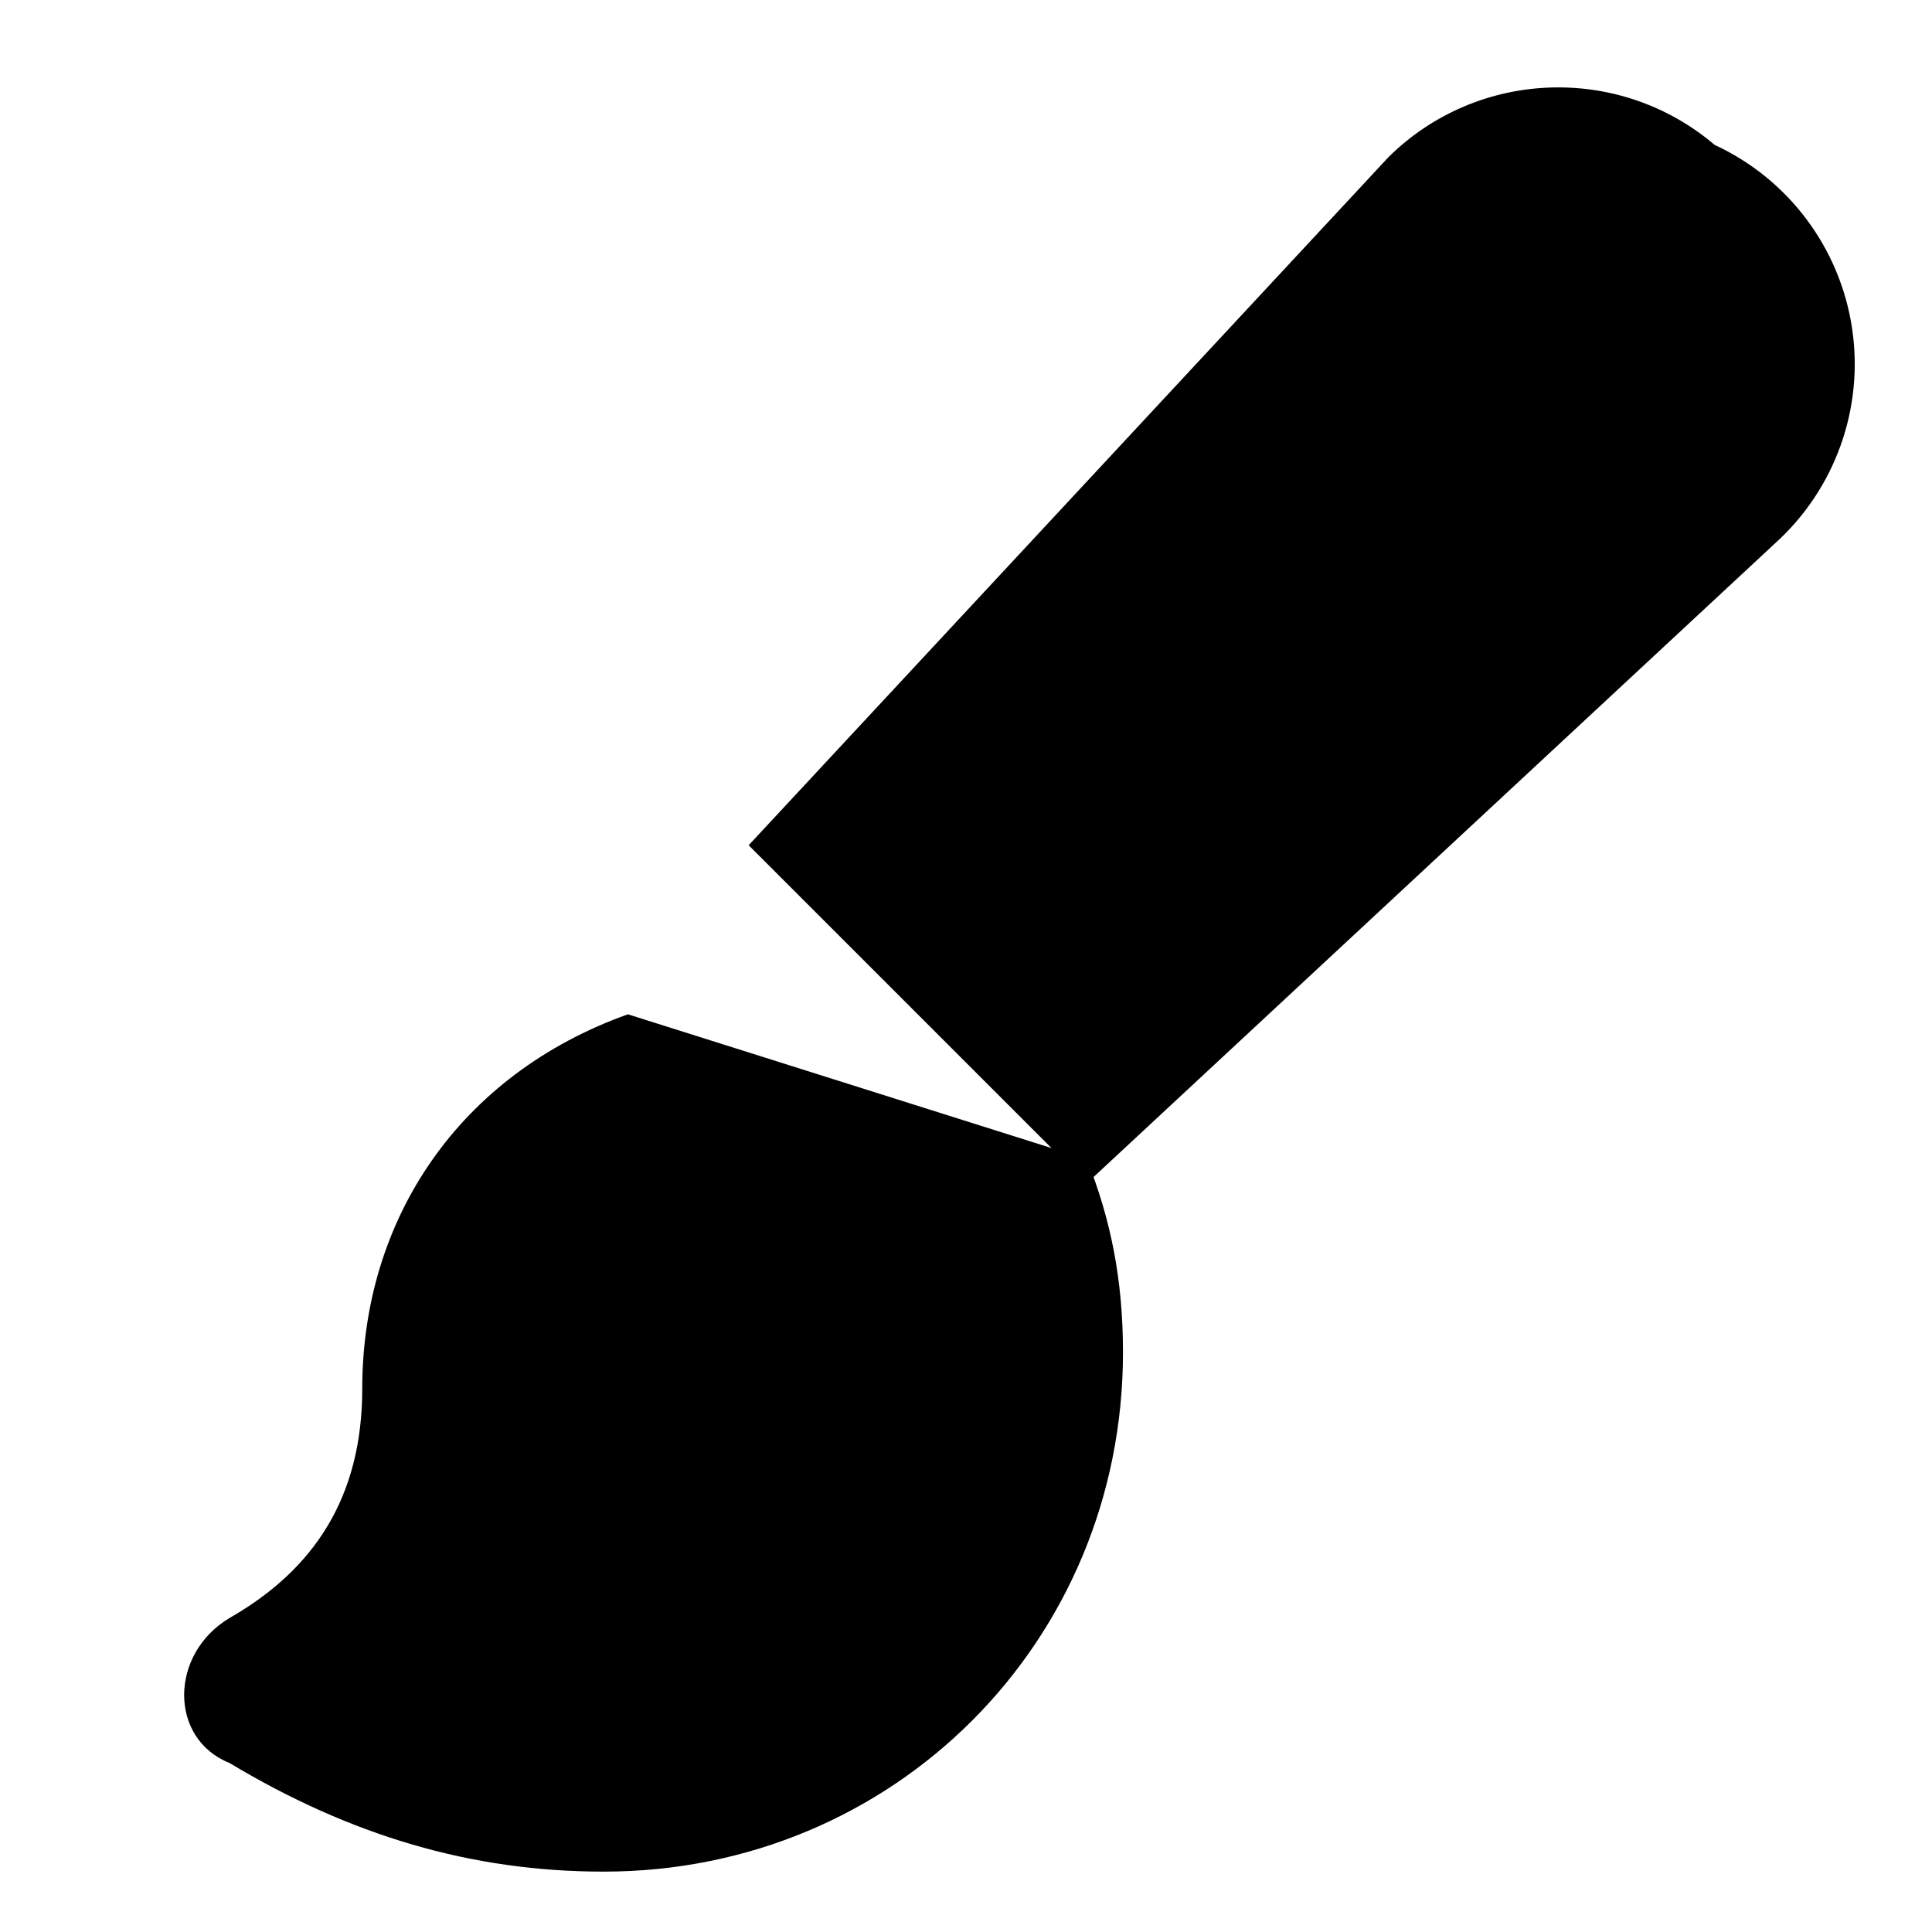
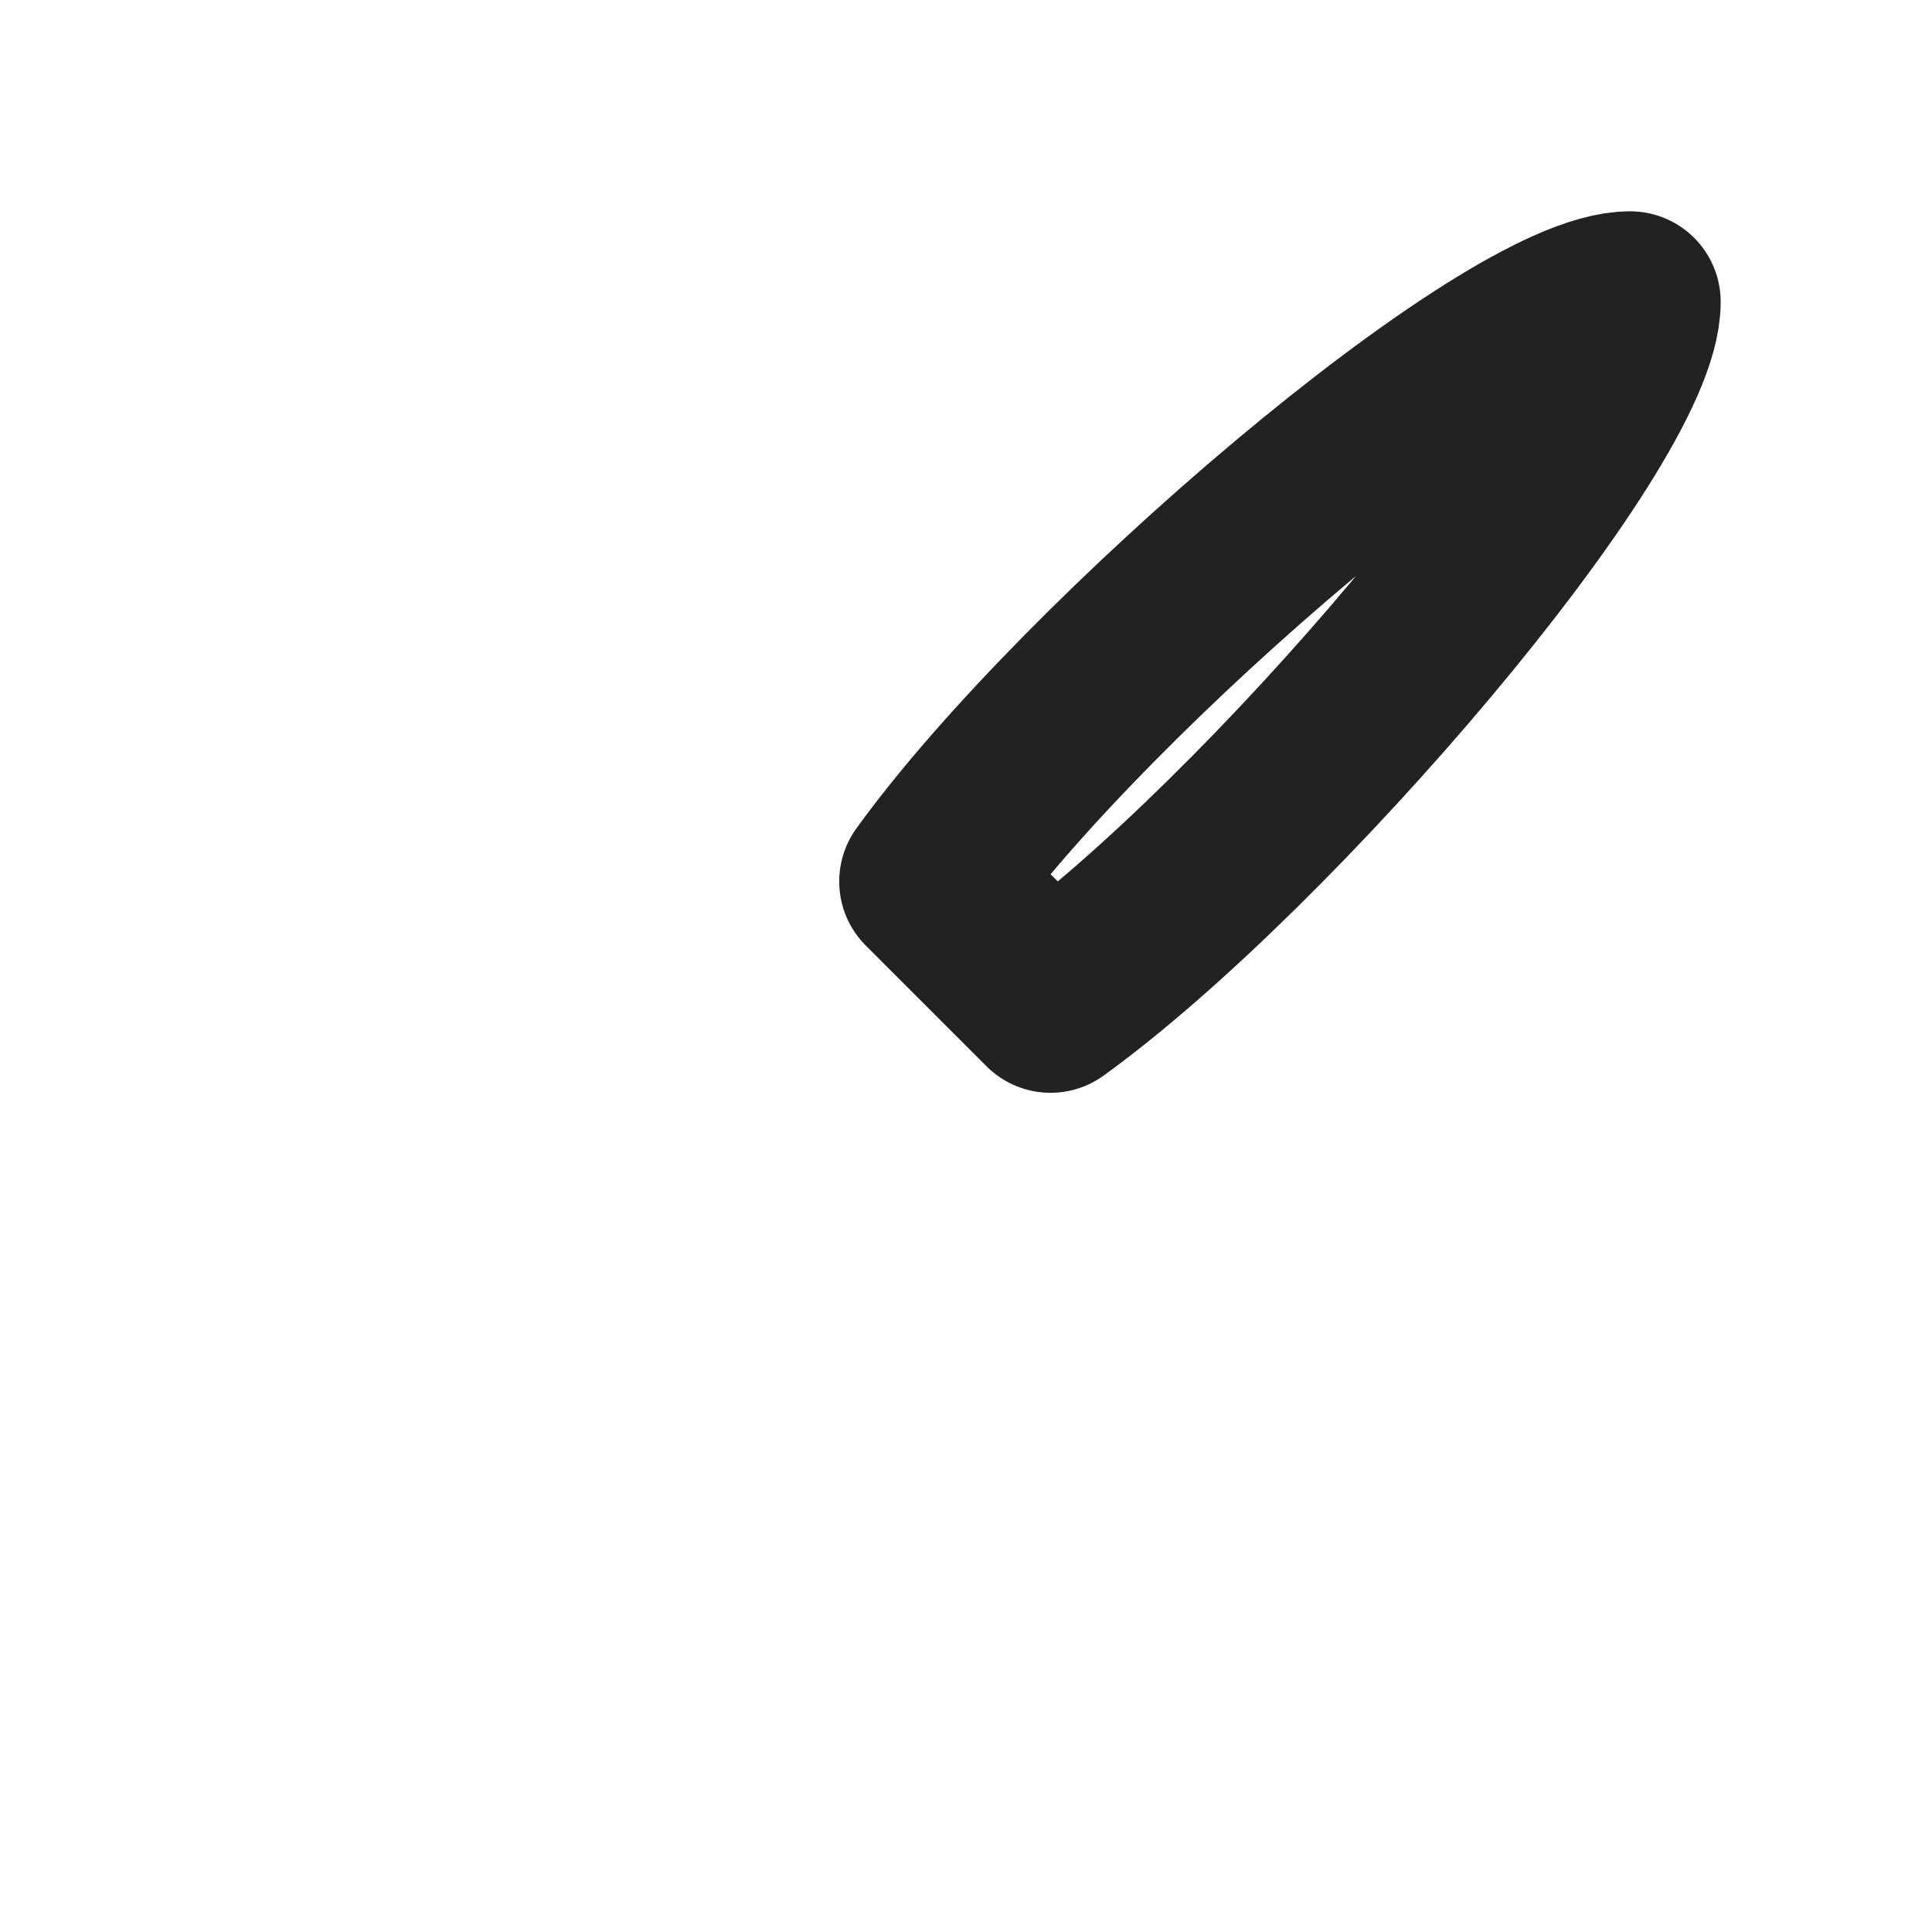
<svg xmlns="http://www.w3.org/2000/svg" width="16" height="16" viewBox="0 0 16 16">
-   <path d="M14.2 1.2a2 2 0 0 0-2.7.1L6.2 7l2.8 2.8 5.7-5.3a2 2 0 0 0-.5-3.3z" />
-   <path d="M5.2 8.4C3.8 8.9 3 10.1 3 11.5c0 .9-.4 1.5-1.1 1.9-.5.3-.5 1 0 1.2 1 .6 2 .9 3.1.9 2.4 0 4.3-1.9 4.3-4.3 0-.6-.1-1.1-.3-1.6z" />
+   <path class="foreground-stroke transparent-fill" d="M13.5 2.5c-1 0-4.5 3-5.8 4.8l1 1c1.8-1.3 4.8-4.8 4.8-5.8z" fill="none" stroke="#222222" stroke-width="1.5" stroke-linecap="round" stroke-linejoin="round" />
</svg>
